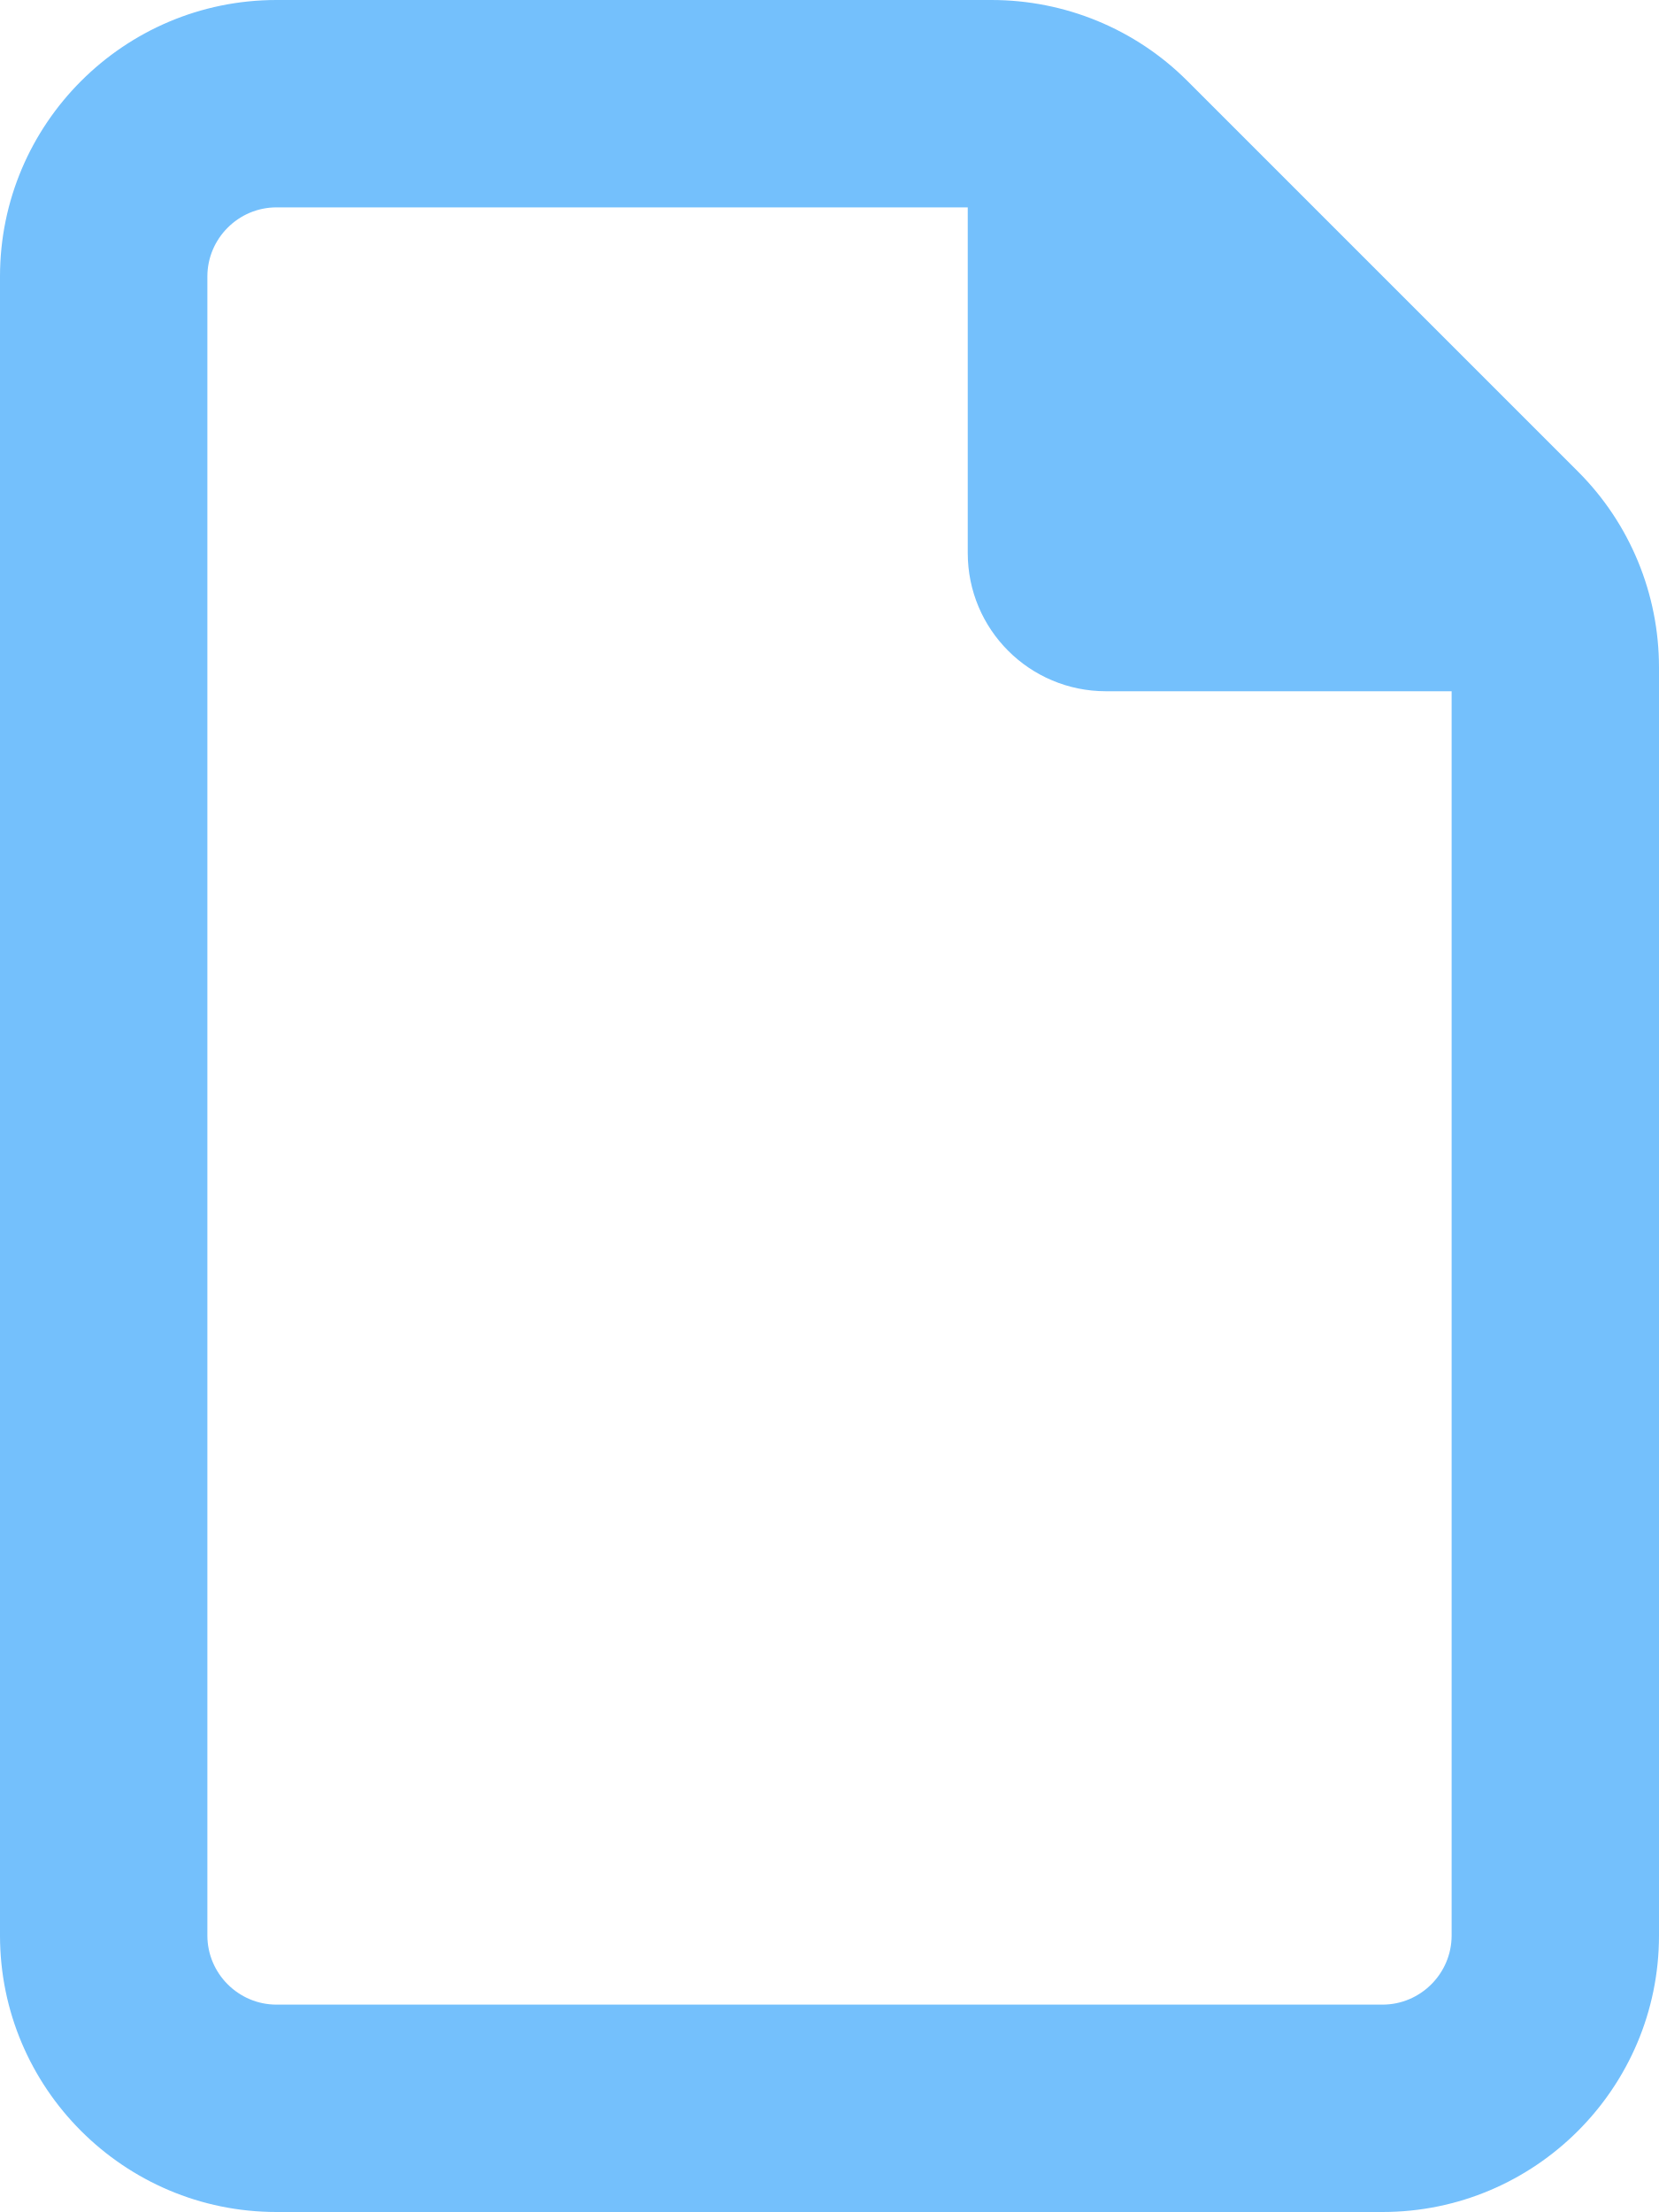
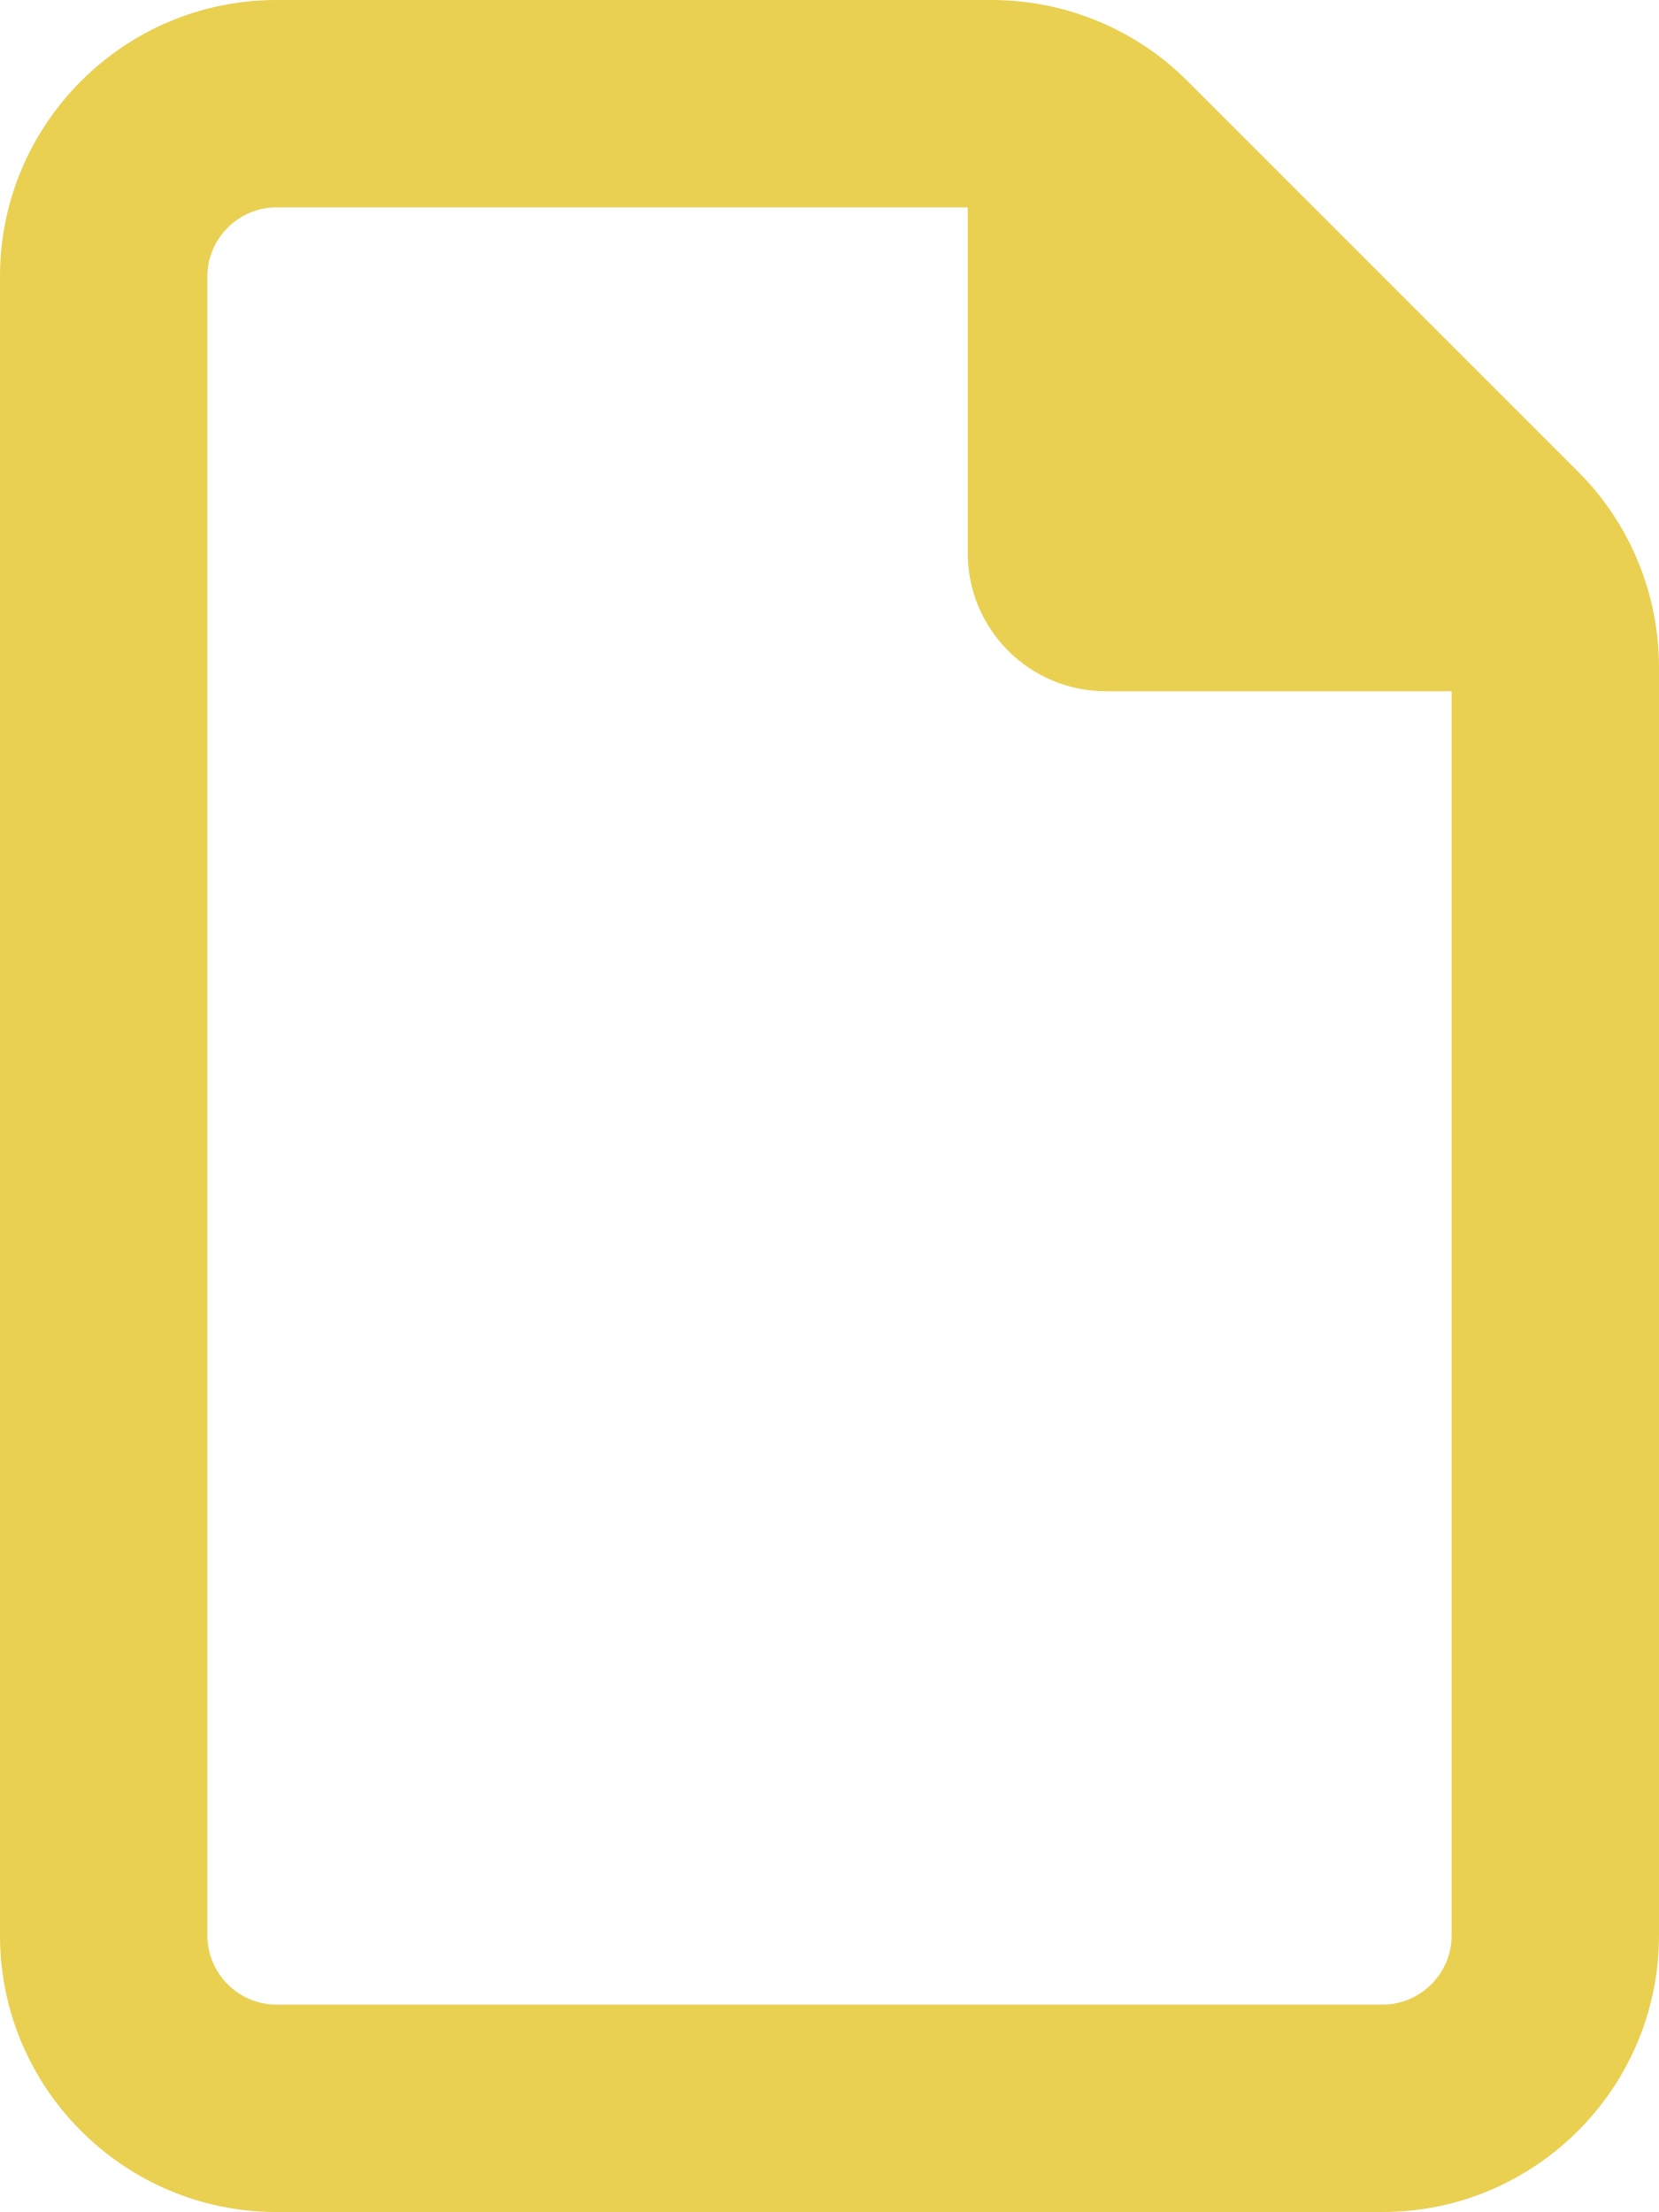
<svg xmlns="http://www.w3.org/2000/svg" viewBox="0 0 384 512">
-   <path fill="#74C0FC" d="M320 464c8.8 0 16-7.2 16-16l0-288-80 0c-17.7 0-32-14.3-32-32l0-80L64 48c-8.8 0-16 7.2-16 16l0 384c0 8.8 7.2 16 16 16l256 0zM0 64C0 28.7 28.7 0 64 0L229.5 0c17 0 33.3 6.7 45.3 18.7l90.5 90.5c12 12 18.7 28.3 18.7 45.3L384 448c0 35.3-28.7 64-64 64L64 512c-35.3 0-64-28.7-64-64L0 64z" />
+   <path fill="#ead050" d="M320 464c8.8 0 16-7.2 16-16l0-288-80 0c-17.7 0-32-14.3-32-32l0-80L64 48c-8.8 0-16 7.2-16 16l0 384c0 8.8 7.2 16 16 16l256 0zM0 64C0 28.7 28.7 0 64 0L229.5 0c17 0 33.3 6.7 45.3 18.7l90.5 90.5c12 12 18.7 28.3 18.7 45.3L384 448c0 35.3-28.7 64-64 64L64 512c-35.3 0-64-28.7-64-64L0 64z" />
</svg>
